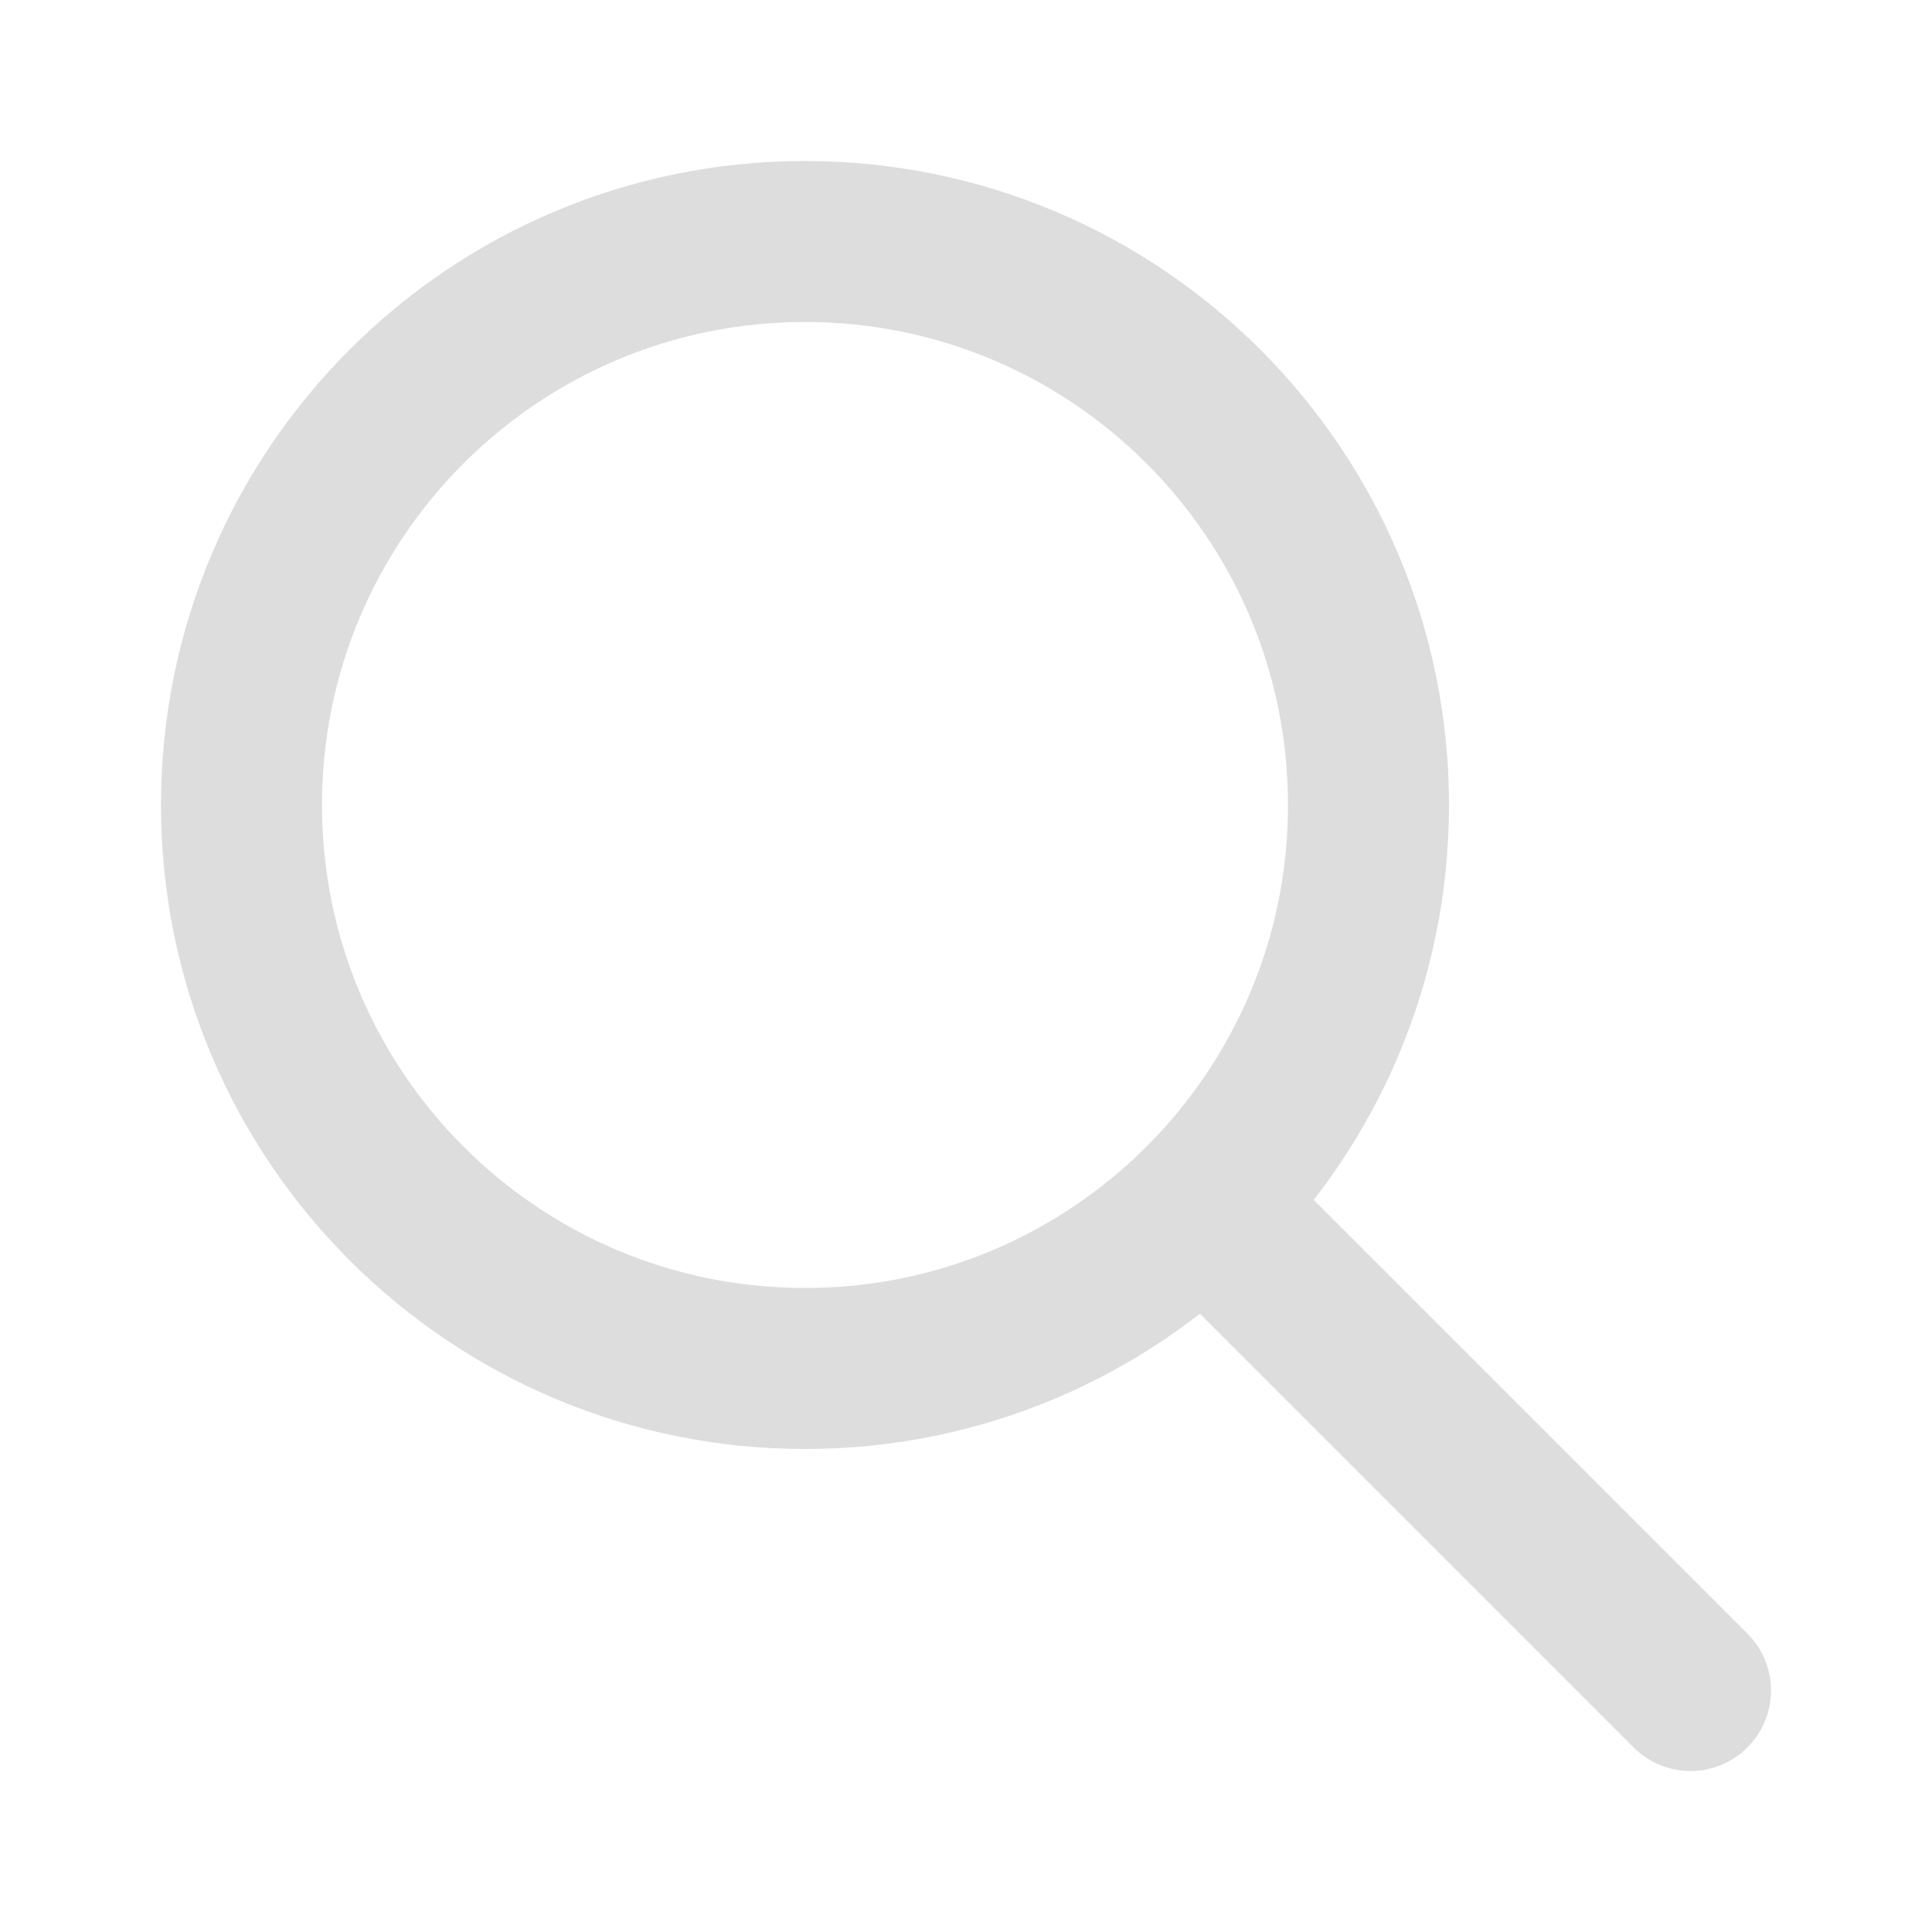
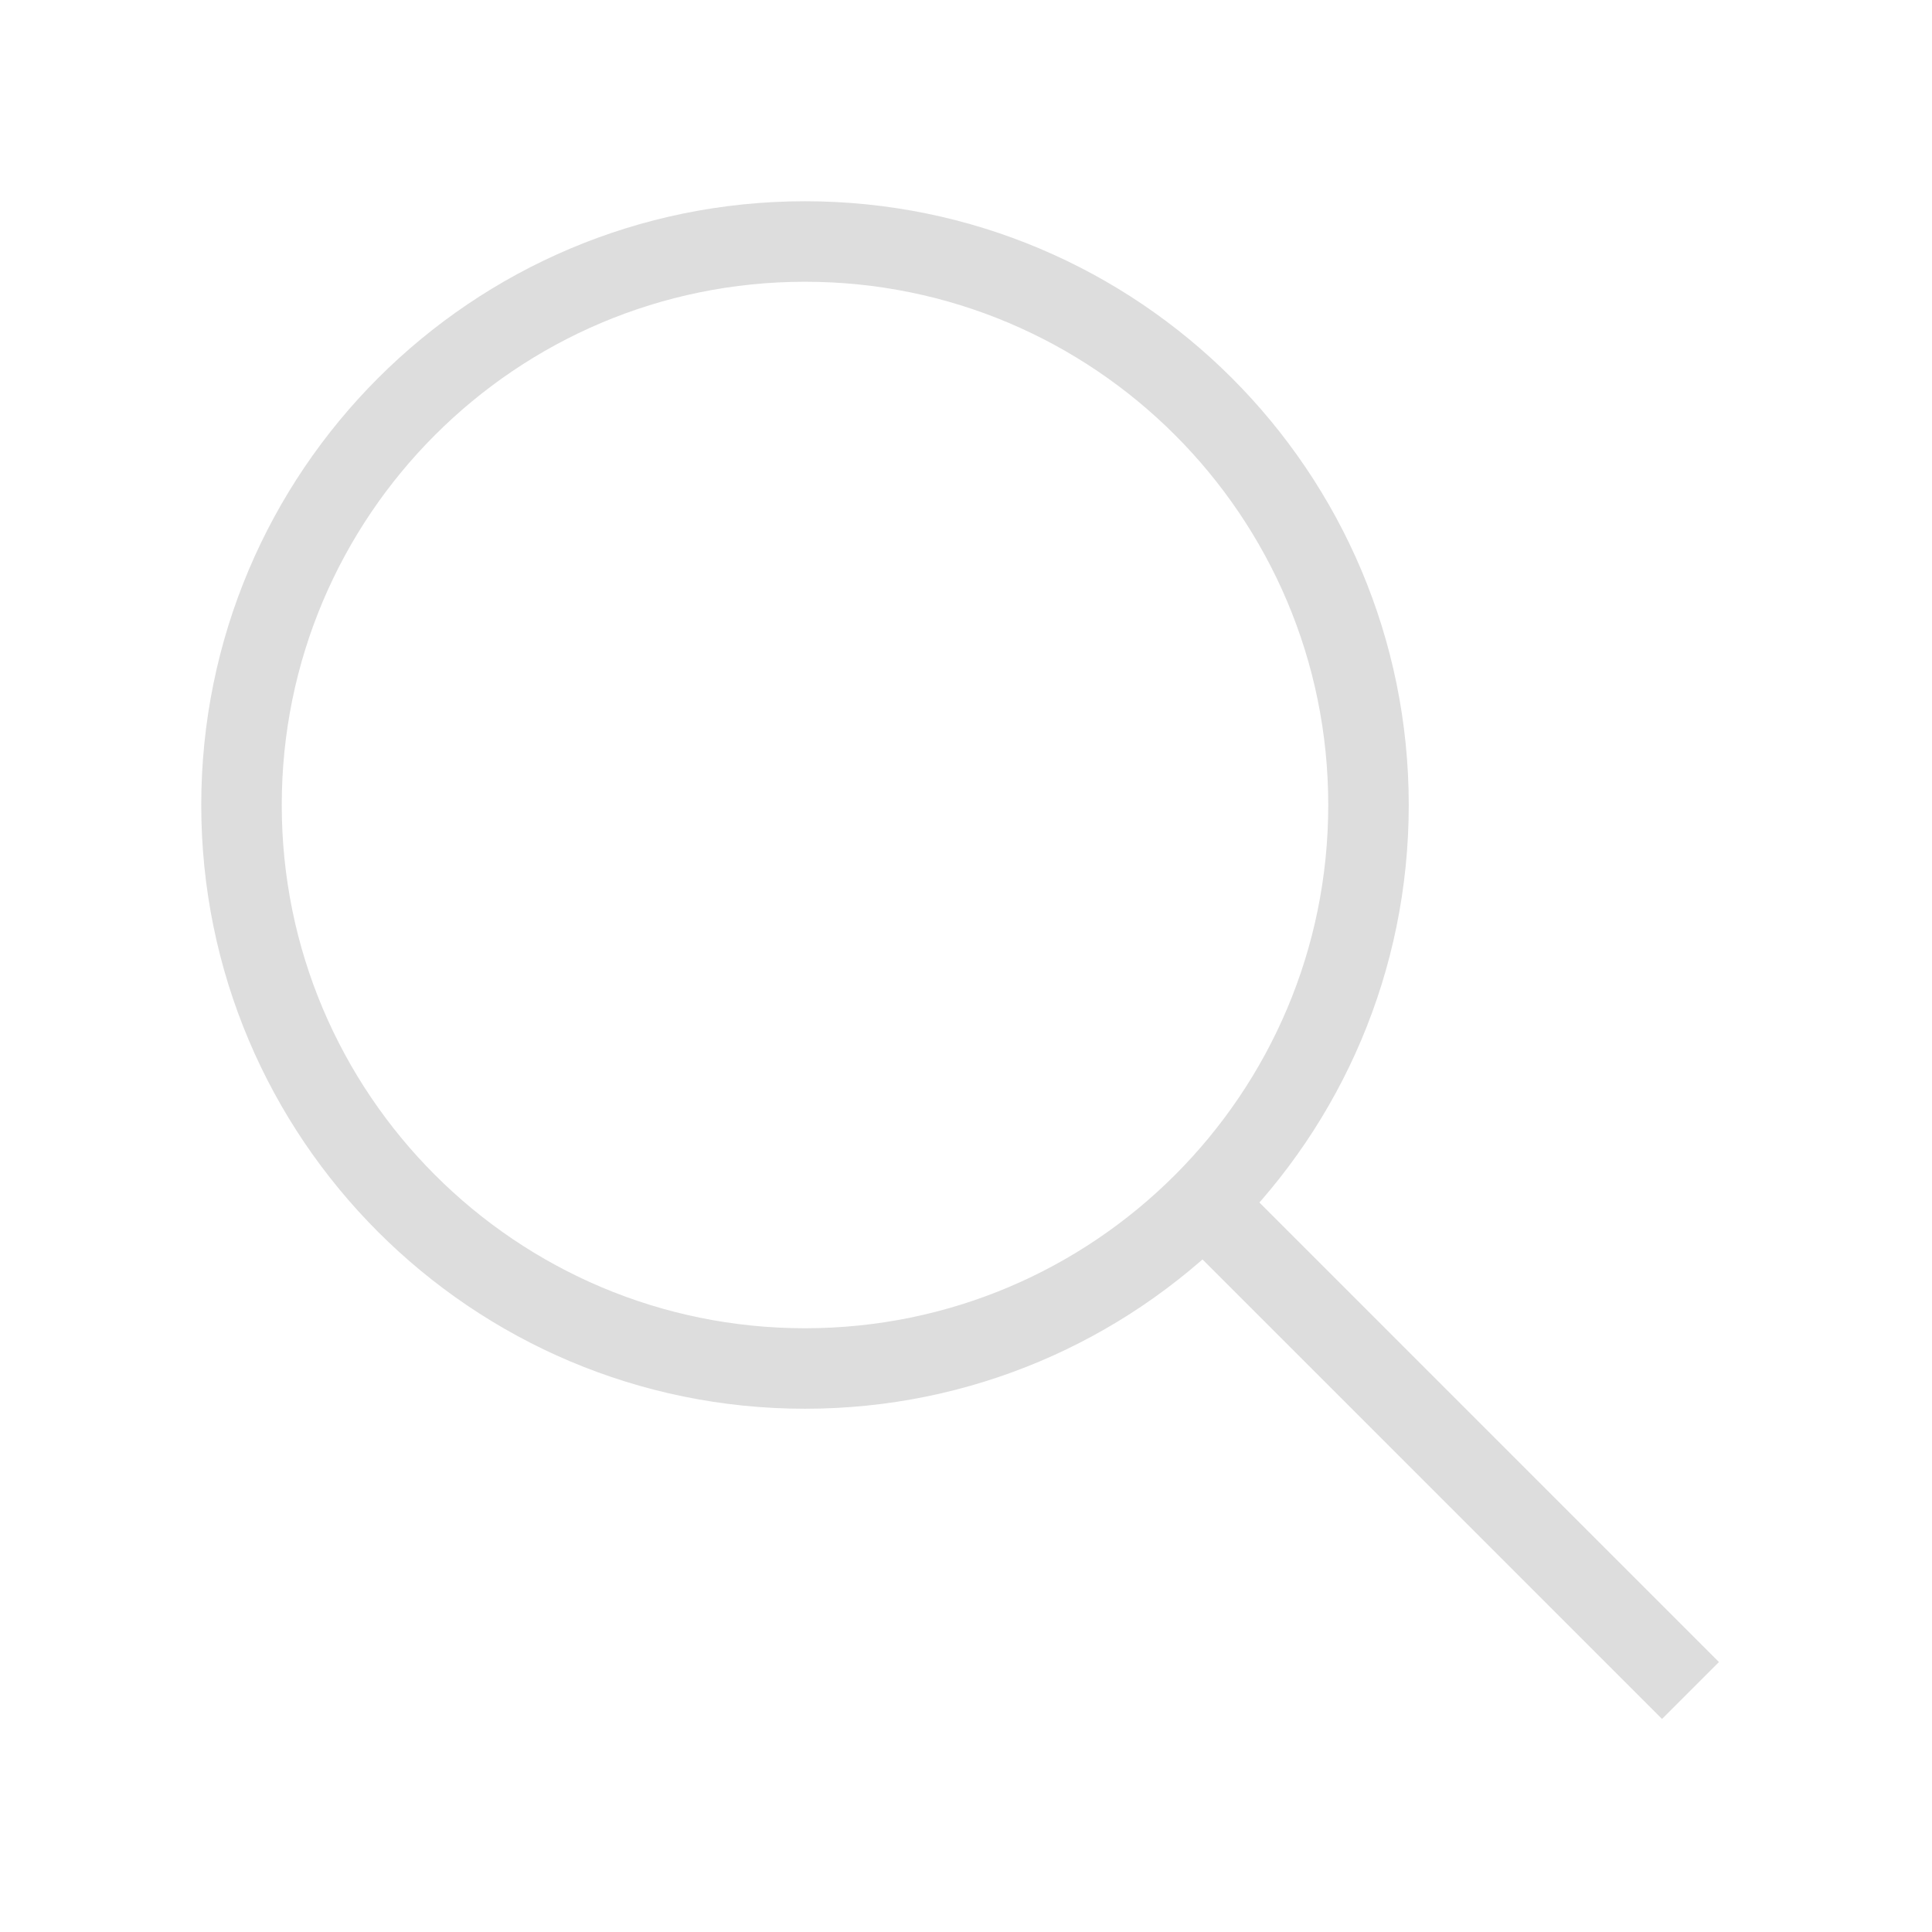
- <svg xmlns="http://www.w3.org/2000/svg" class="icon icon-tabler icon-tabler-search" width="18" height="18" viewBox="0 0 24 24" stroke-width="2" stroke="#DDDDDD" fill="none" stroke-linecap="round" stroke-linejoin="round">
+ <svg xmlns="http://www.w3.org/2000/svg" class="icon icon-tabler icon-tabler-search" width="18" height="18" viewBox="0 0 24 24" strokeWidth="2" stroke="#DDDDDD" fill="none" strokeLinecap="round" strokeLinejoin="round">
  <path stroke="none" d="M0 0h24v24H0z" fill="none" />
  <circle cx="10" cy="10" r="7" />
  <line x1="21" y1="21" x2="15" y2="15" />
</svg>
